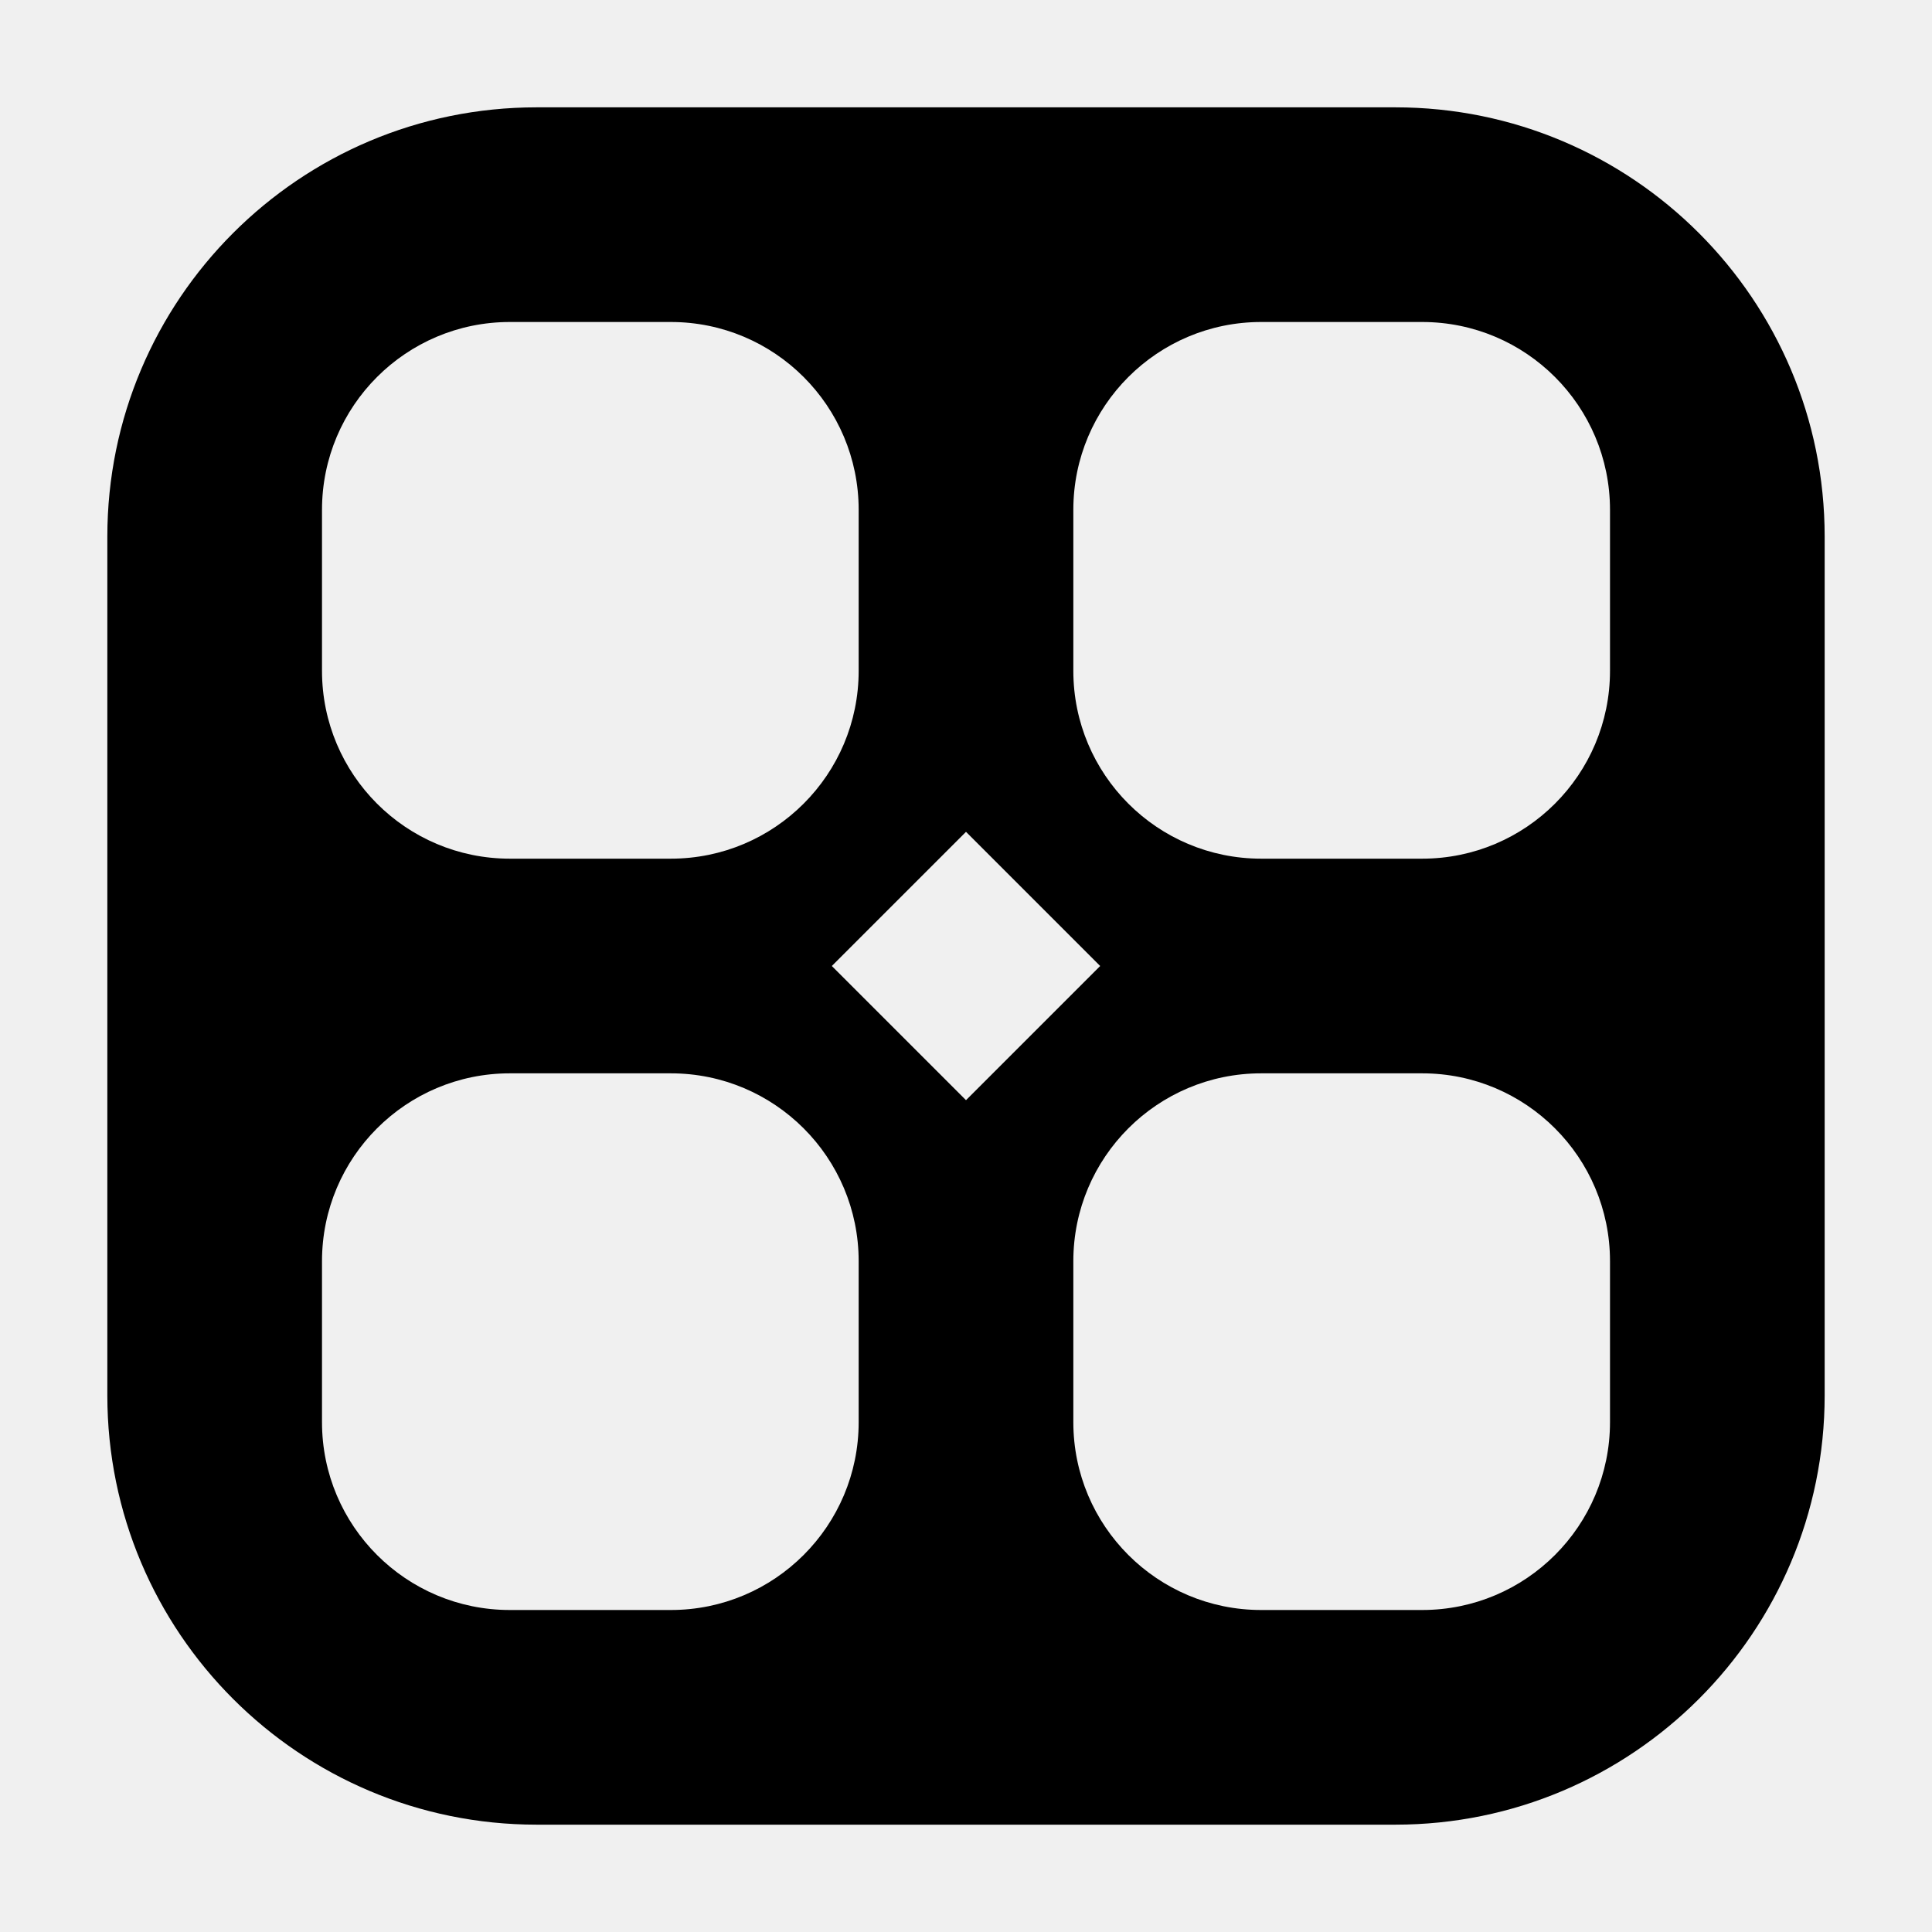
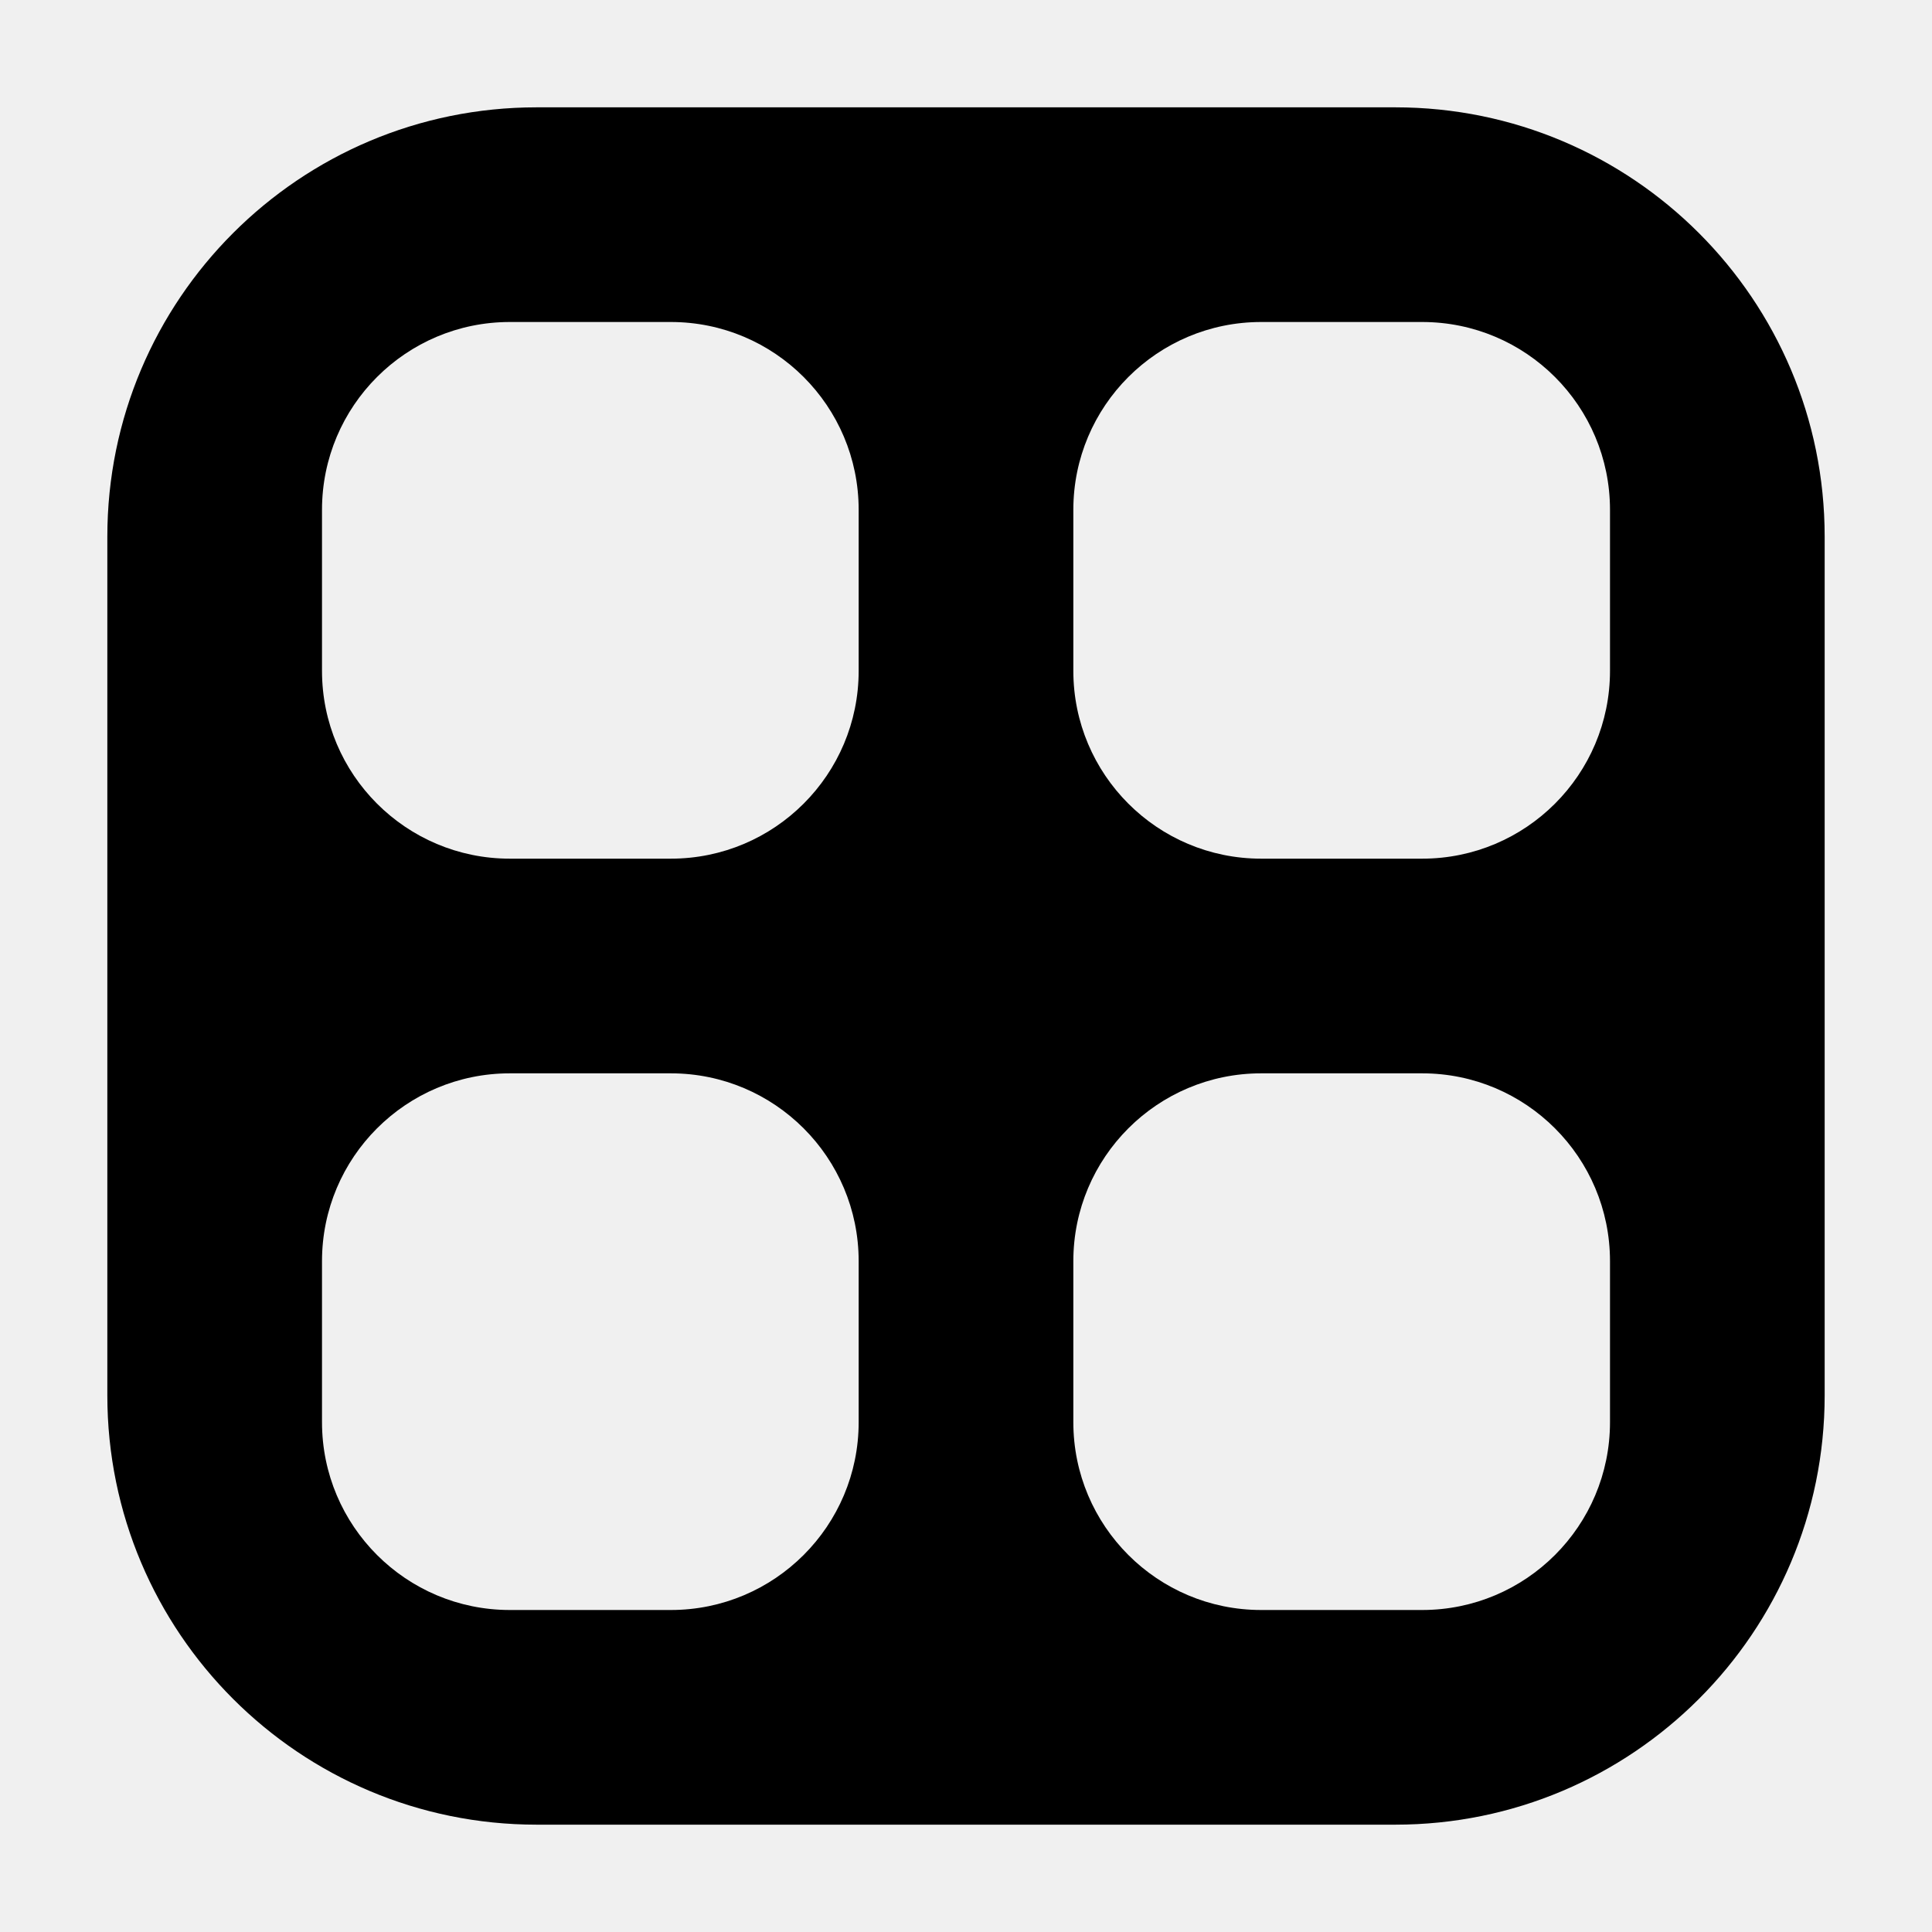
<svg xmlns="http://www.w3.org/2000/svg" width="36" height="36" viewBox="0 0 36 36">
  <mask id="glyph">
    <rect width="36" height="36" fill="black" />
    <rect x="2" y="2" width="32" height="32" rx="8" fill="white" />
    <rect x="6" y="6" width="10" height="10" rx="3.5" fill="black" />
    <rect x="20" y="6" width="10" height="10" rx="3.5" fill="black" />
    <rect x="6" y="20" width="10" height="10" rx="3.5" fill="black" />
    <rect x="20" y="20" width="10" height="10" rx="3.5" fill="black" />
-     <path d="M18 15.5 20.5 18 18 20.5 15.5 18Z" fill="black" />
  </mask>
  <rect width="36" height="36" fill="black" mask="url(#glyph)" />
</svg>
